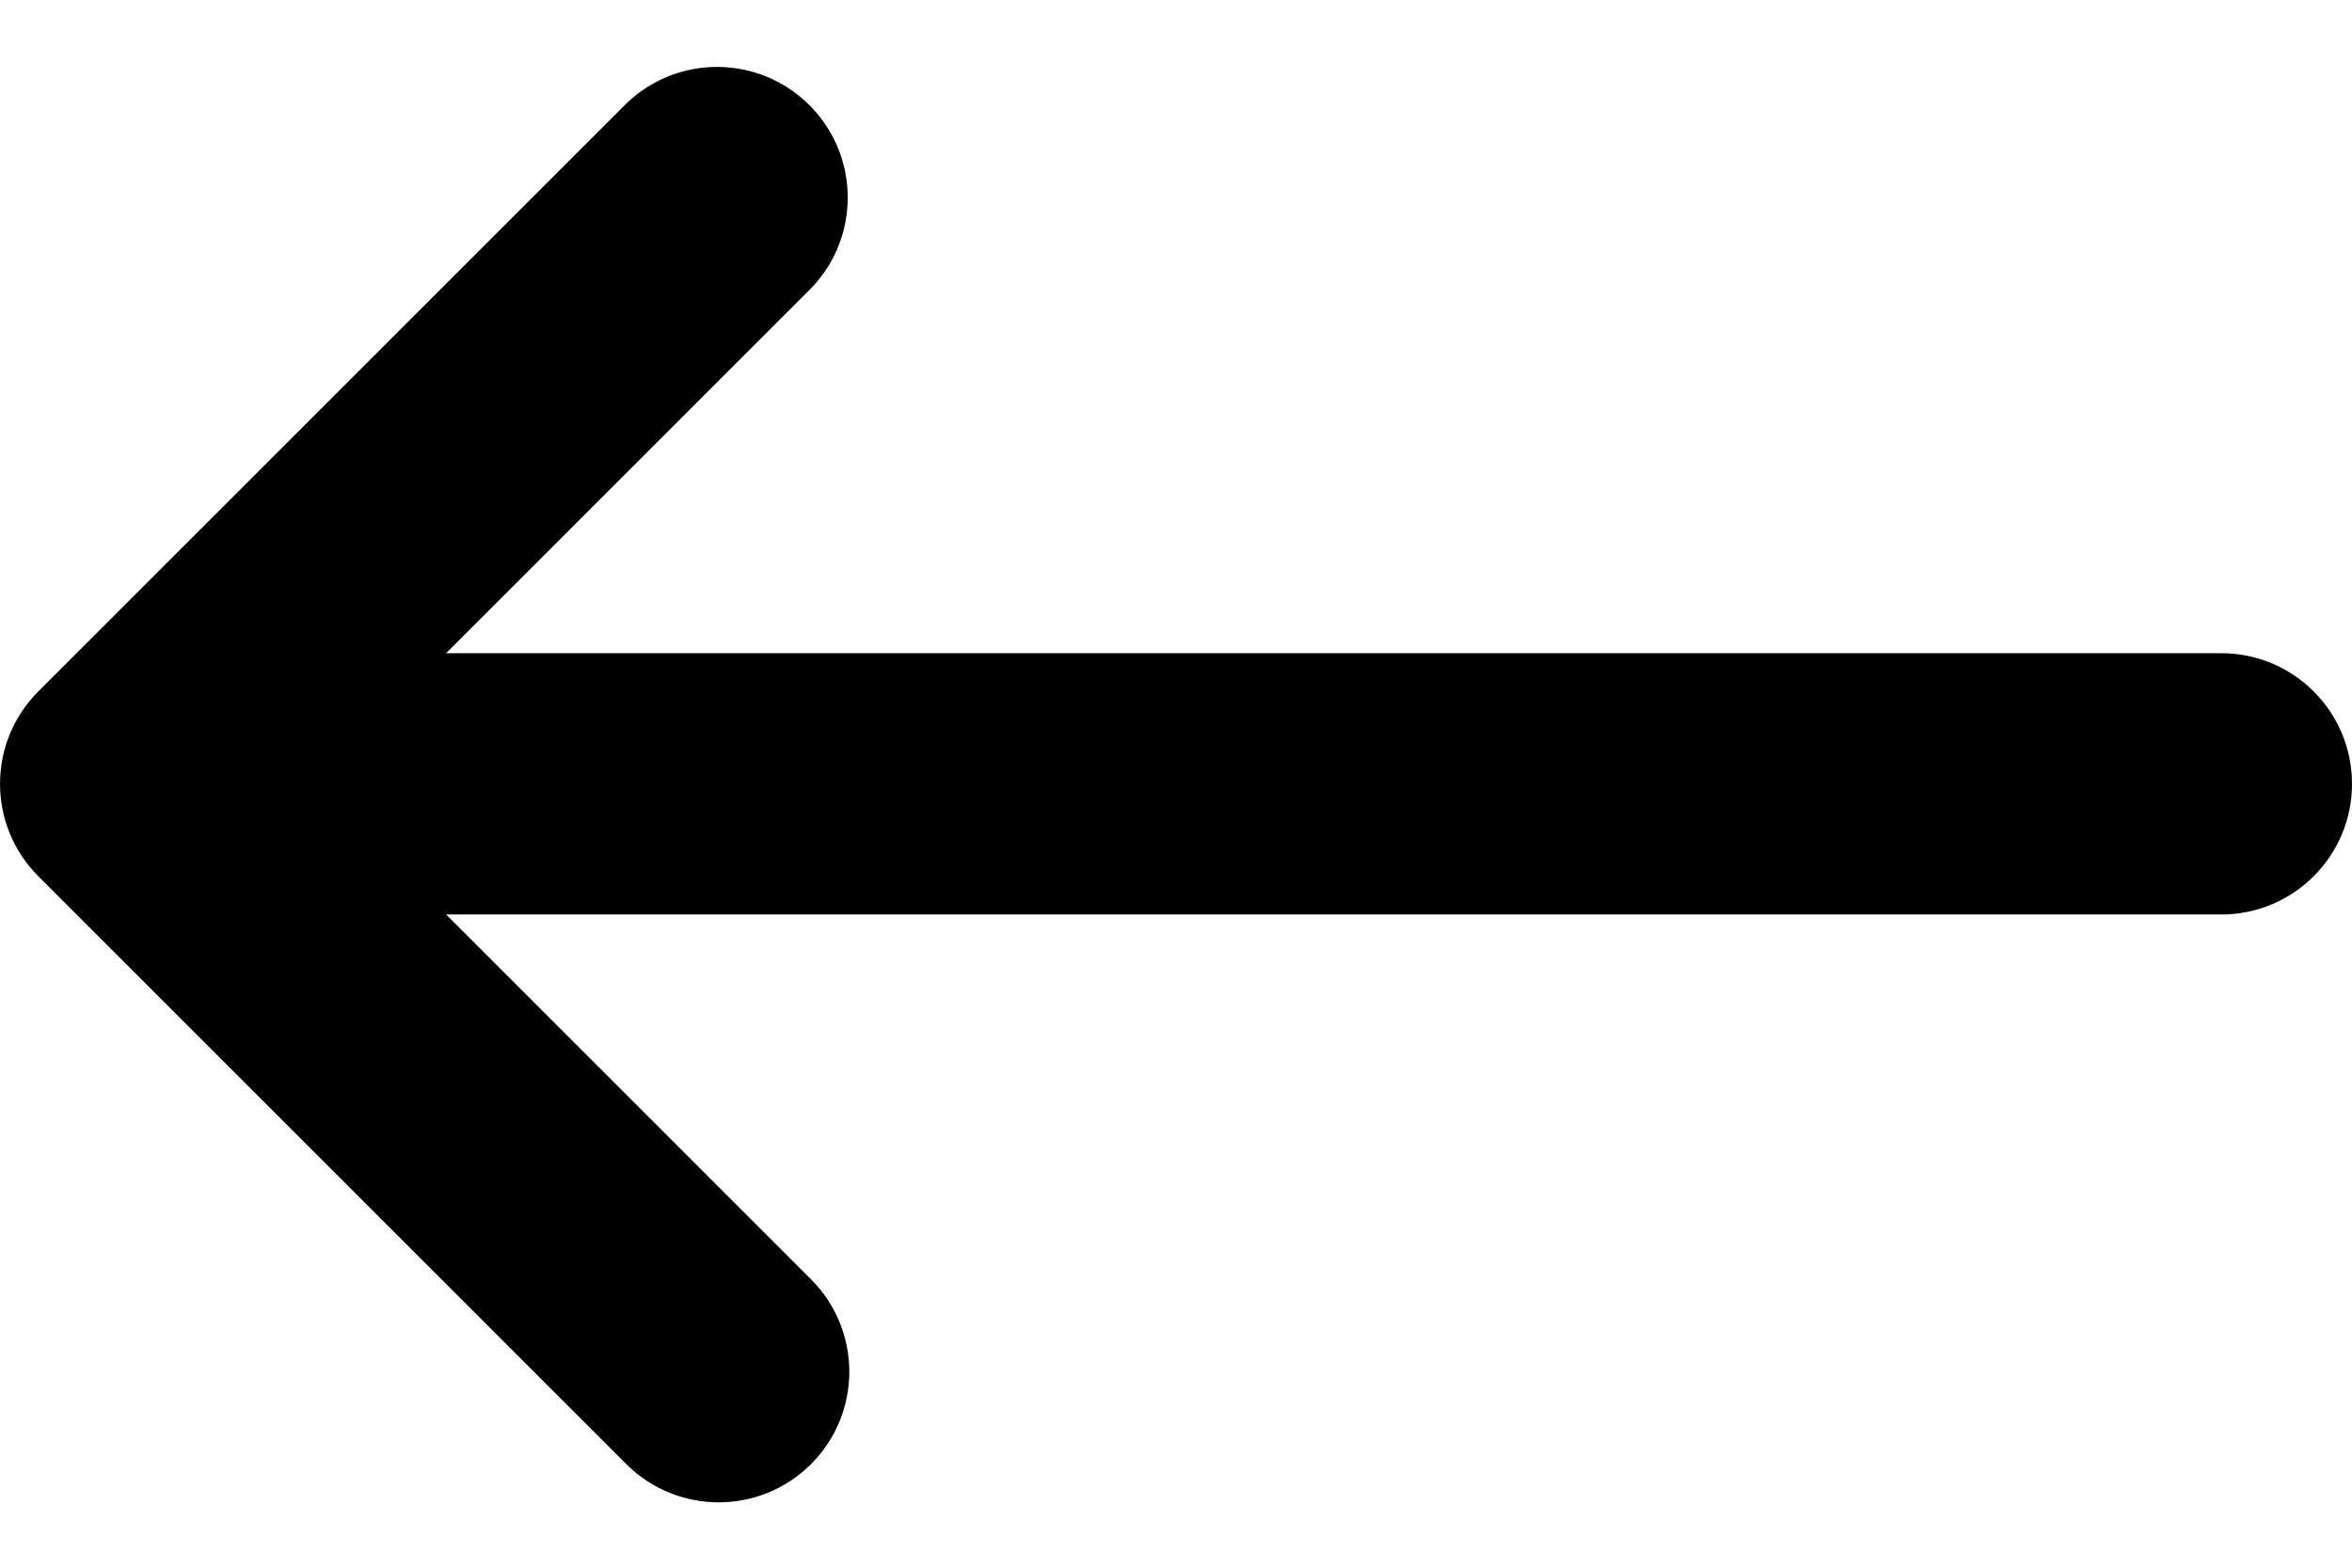
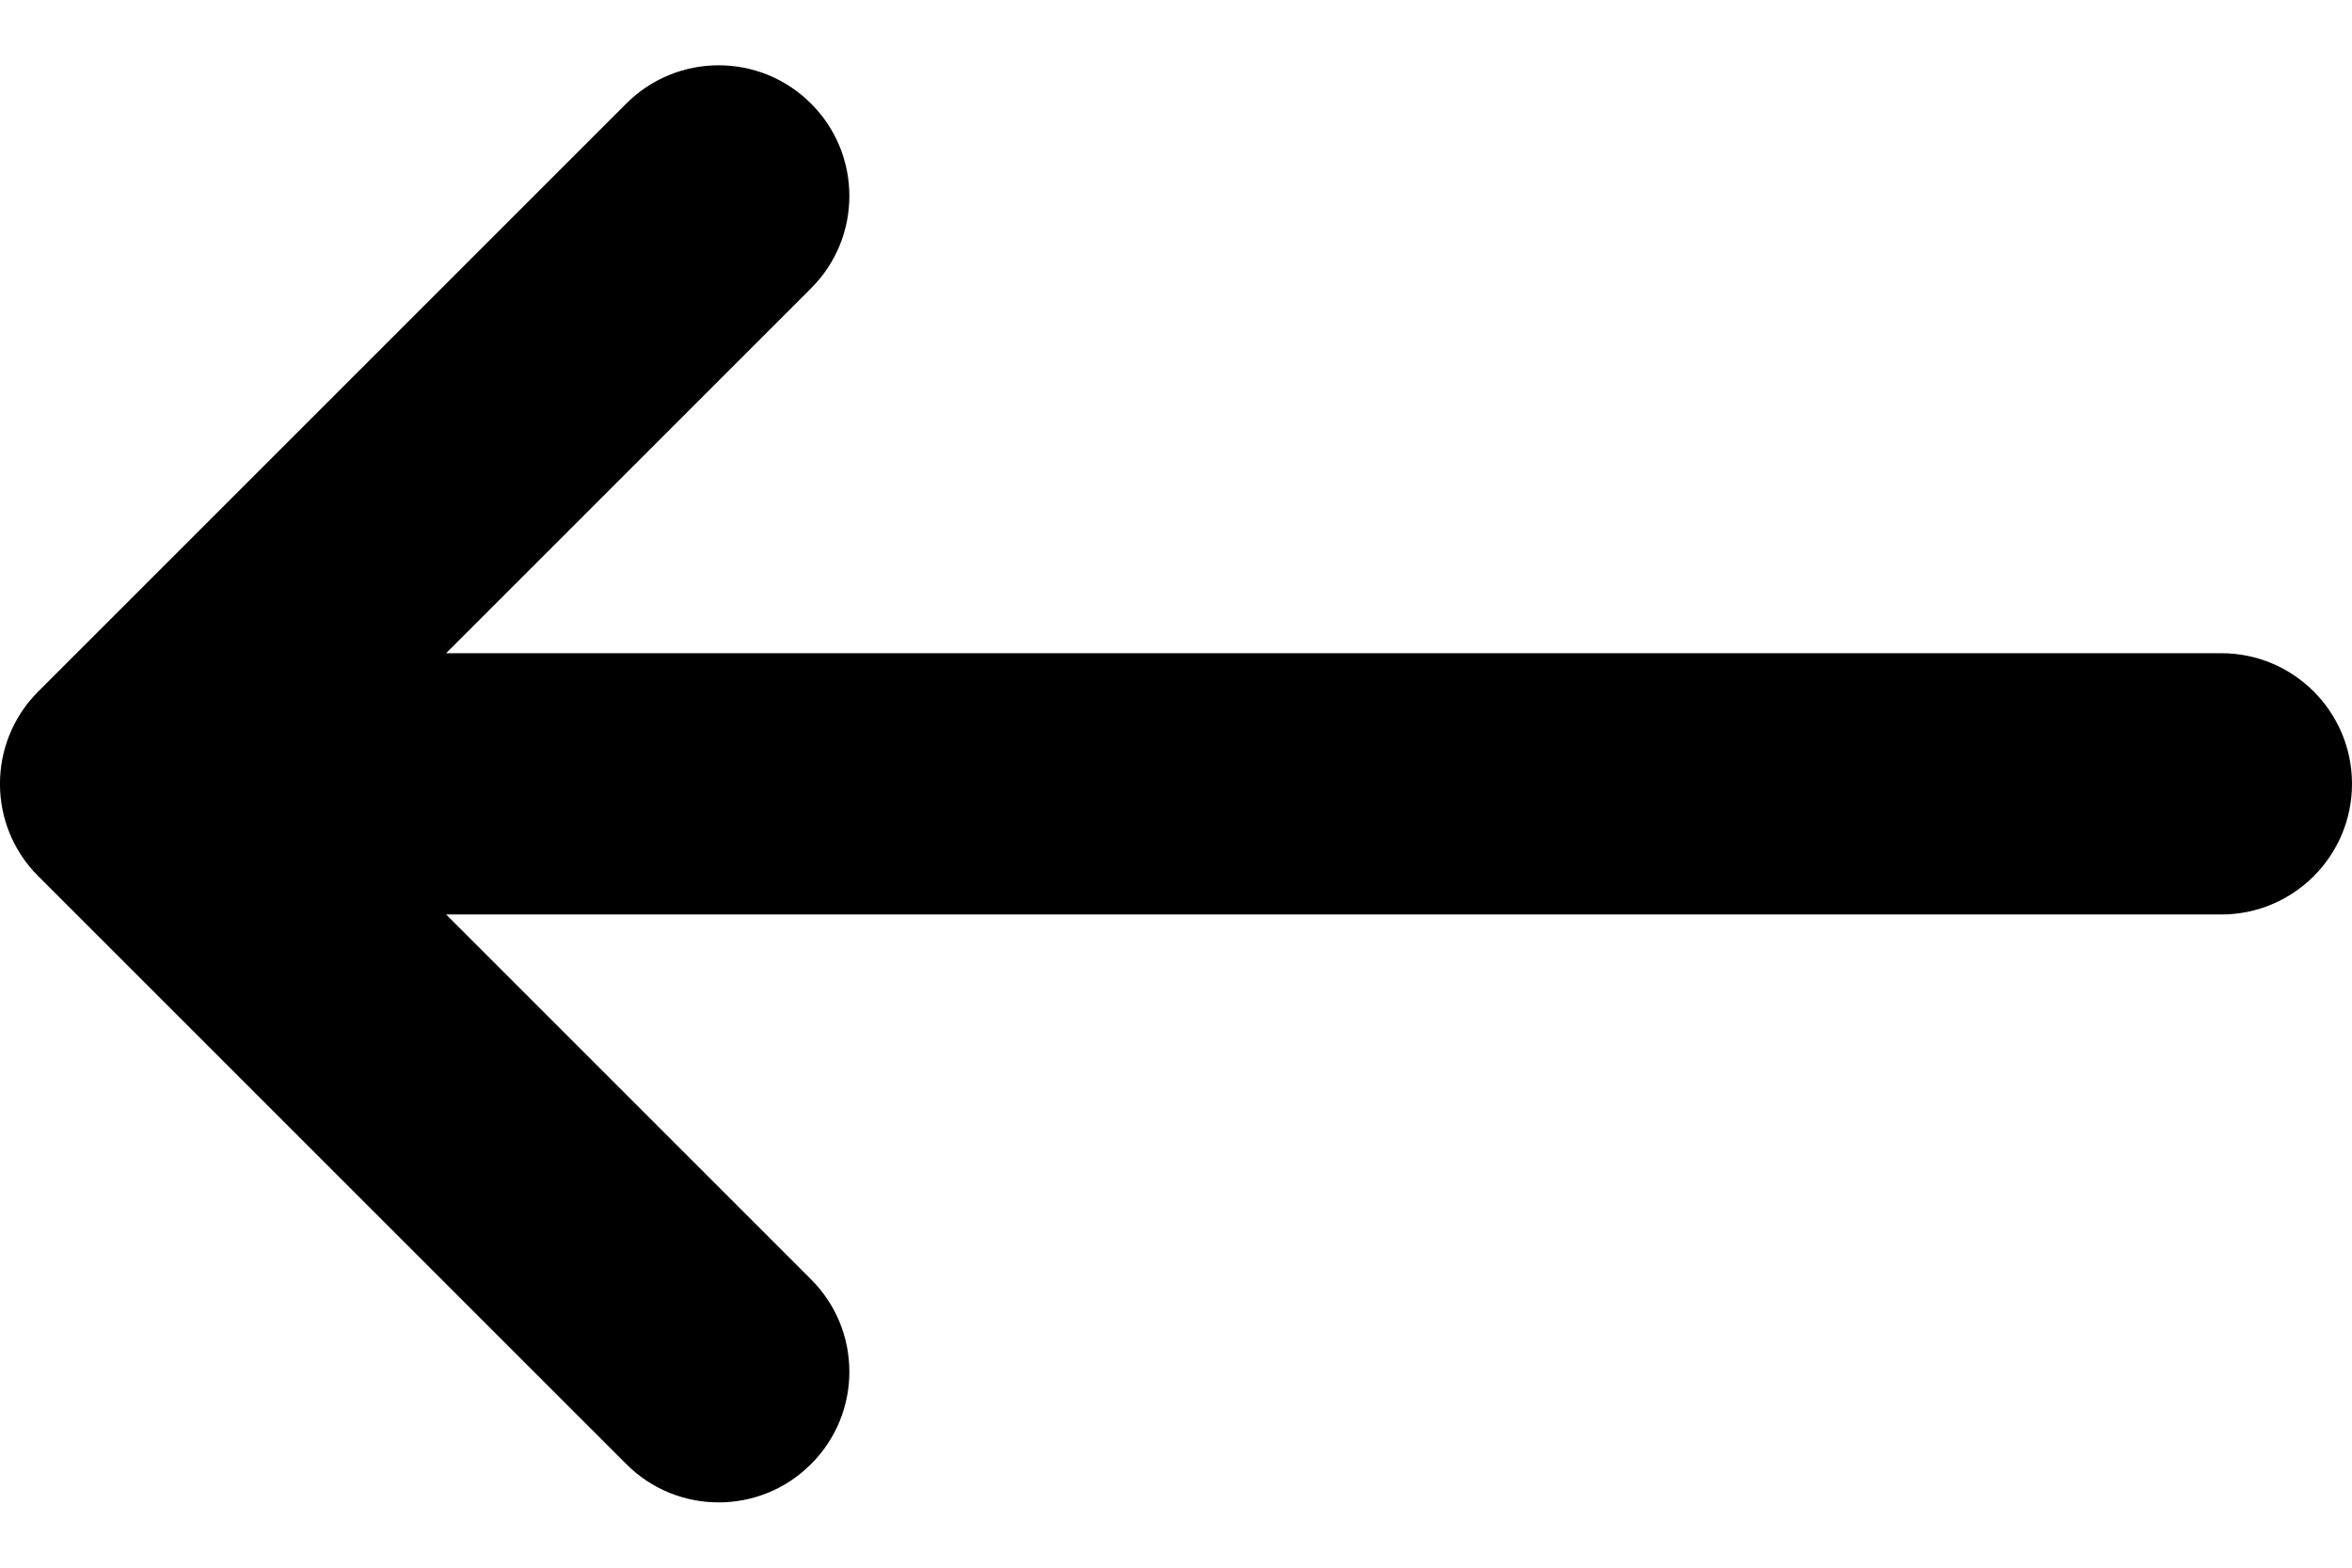
- <svg xmlns="http://www.w3.org/2000/svg" width="18" height="12">
-   <path fill-rule="evenodd" clip-rule="evenodd" d="M6.207 11.207a1 1 0 01-1.414 0l-4.5-4.5a1 1 0 010-1.414l4.5-4.5a1 1 0 011.414 1.414L3.414 5H17a1 1 0 110 2H3.414l2.793 2.793a1 1 0 010 1.414z" />
+ <svg xmlns="http://www.w3.org/2000/svg" width="18" height="12" viewBox="0 0 18 12">
+   <path fill-rule="evenodd" clip-rule="evenodd" d="M6.207 11.207C5.817 11.598 5.183 11.598 4.793 11.207L0.293 6.707C-0.098 6.317 -0.098 5.683 0.293 5.293L4.793 0.793C5.183 0.402 5.817 0.402 6.207 0.793C6.598 1.183 6.598 1.817 6.207 2.207L3.414 5L17 5C17.552 5 18 5.448 18 6C18 6.552 17.552 7 17 7L3.414 7L6.207 9.793C6.598 10.183 6.598 10.817 6.207 11.207Z" />
</svg>
